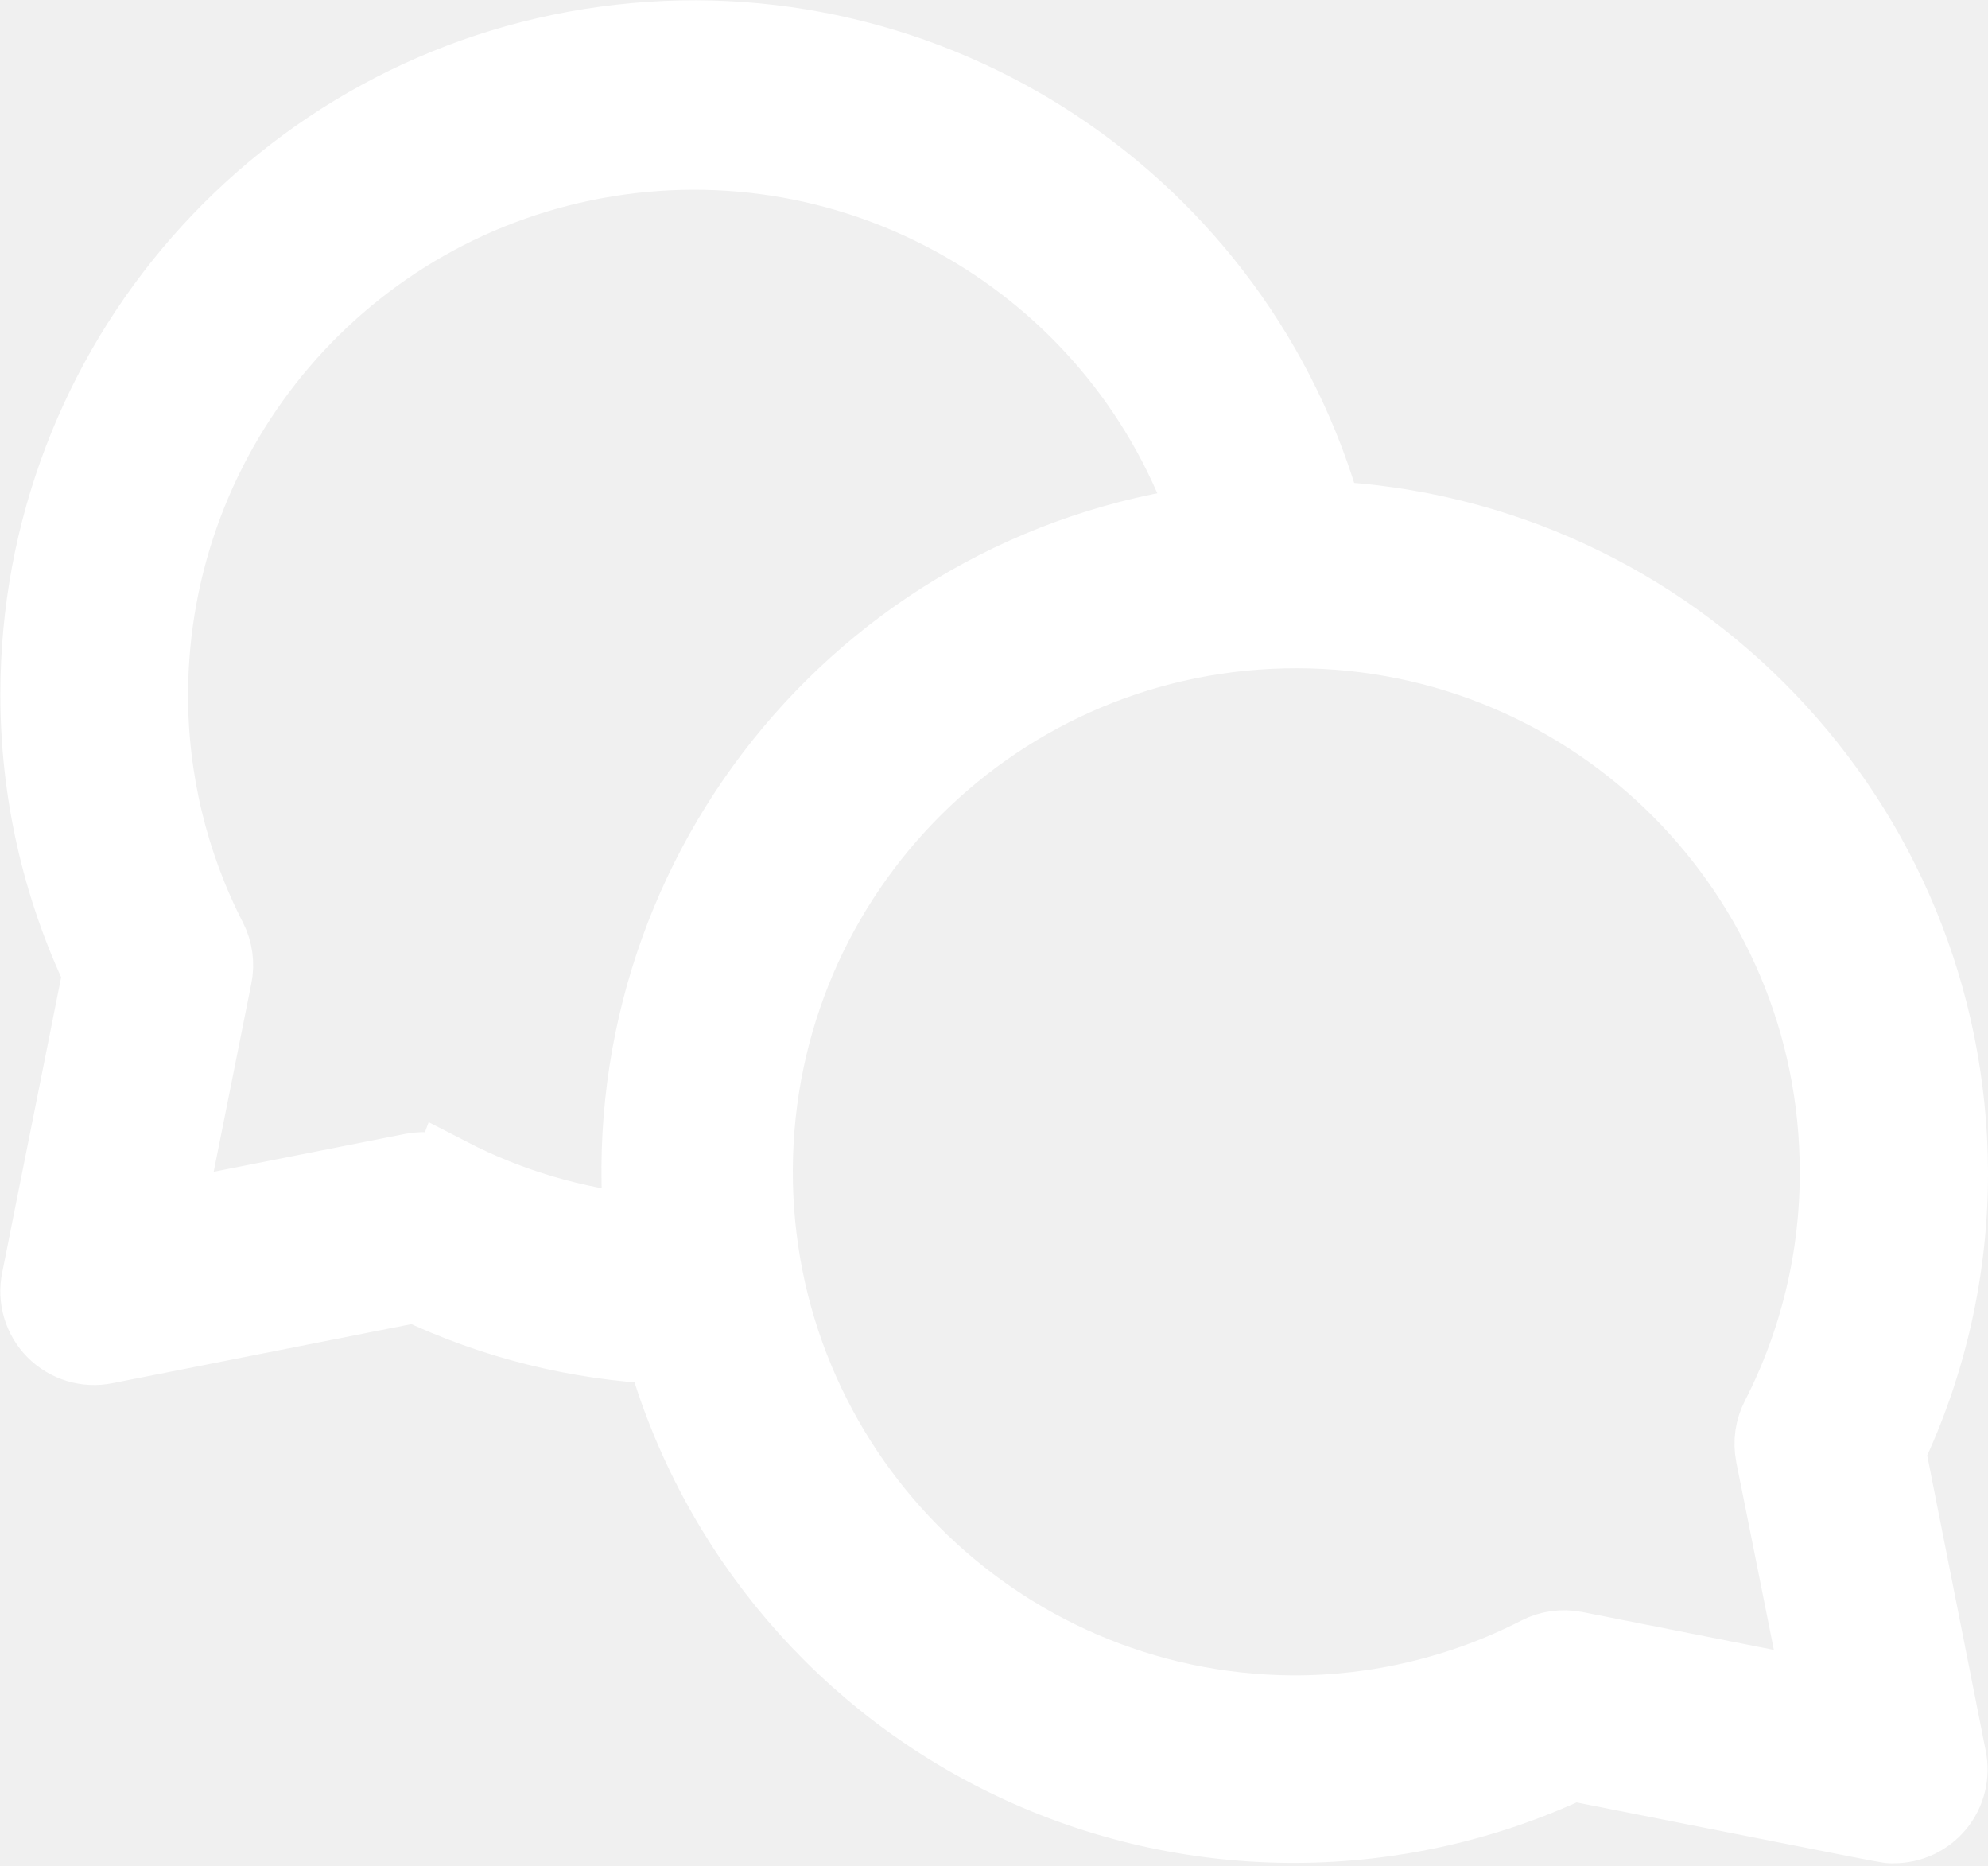
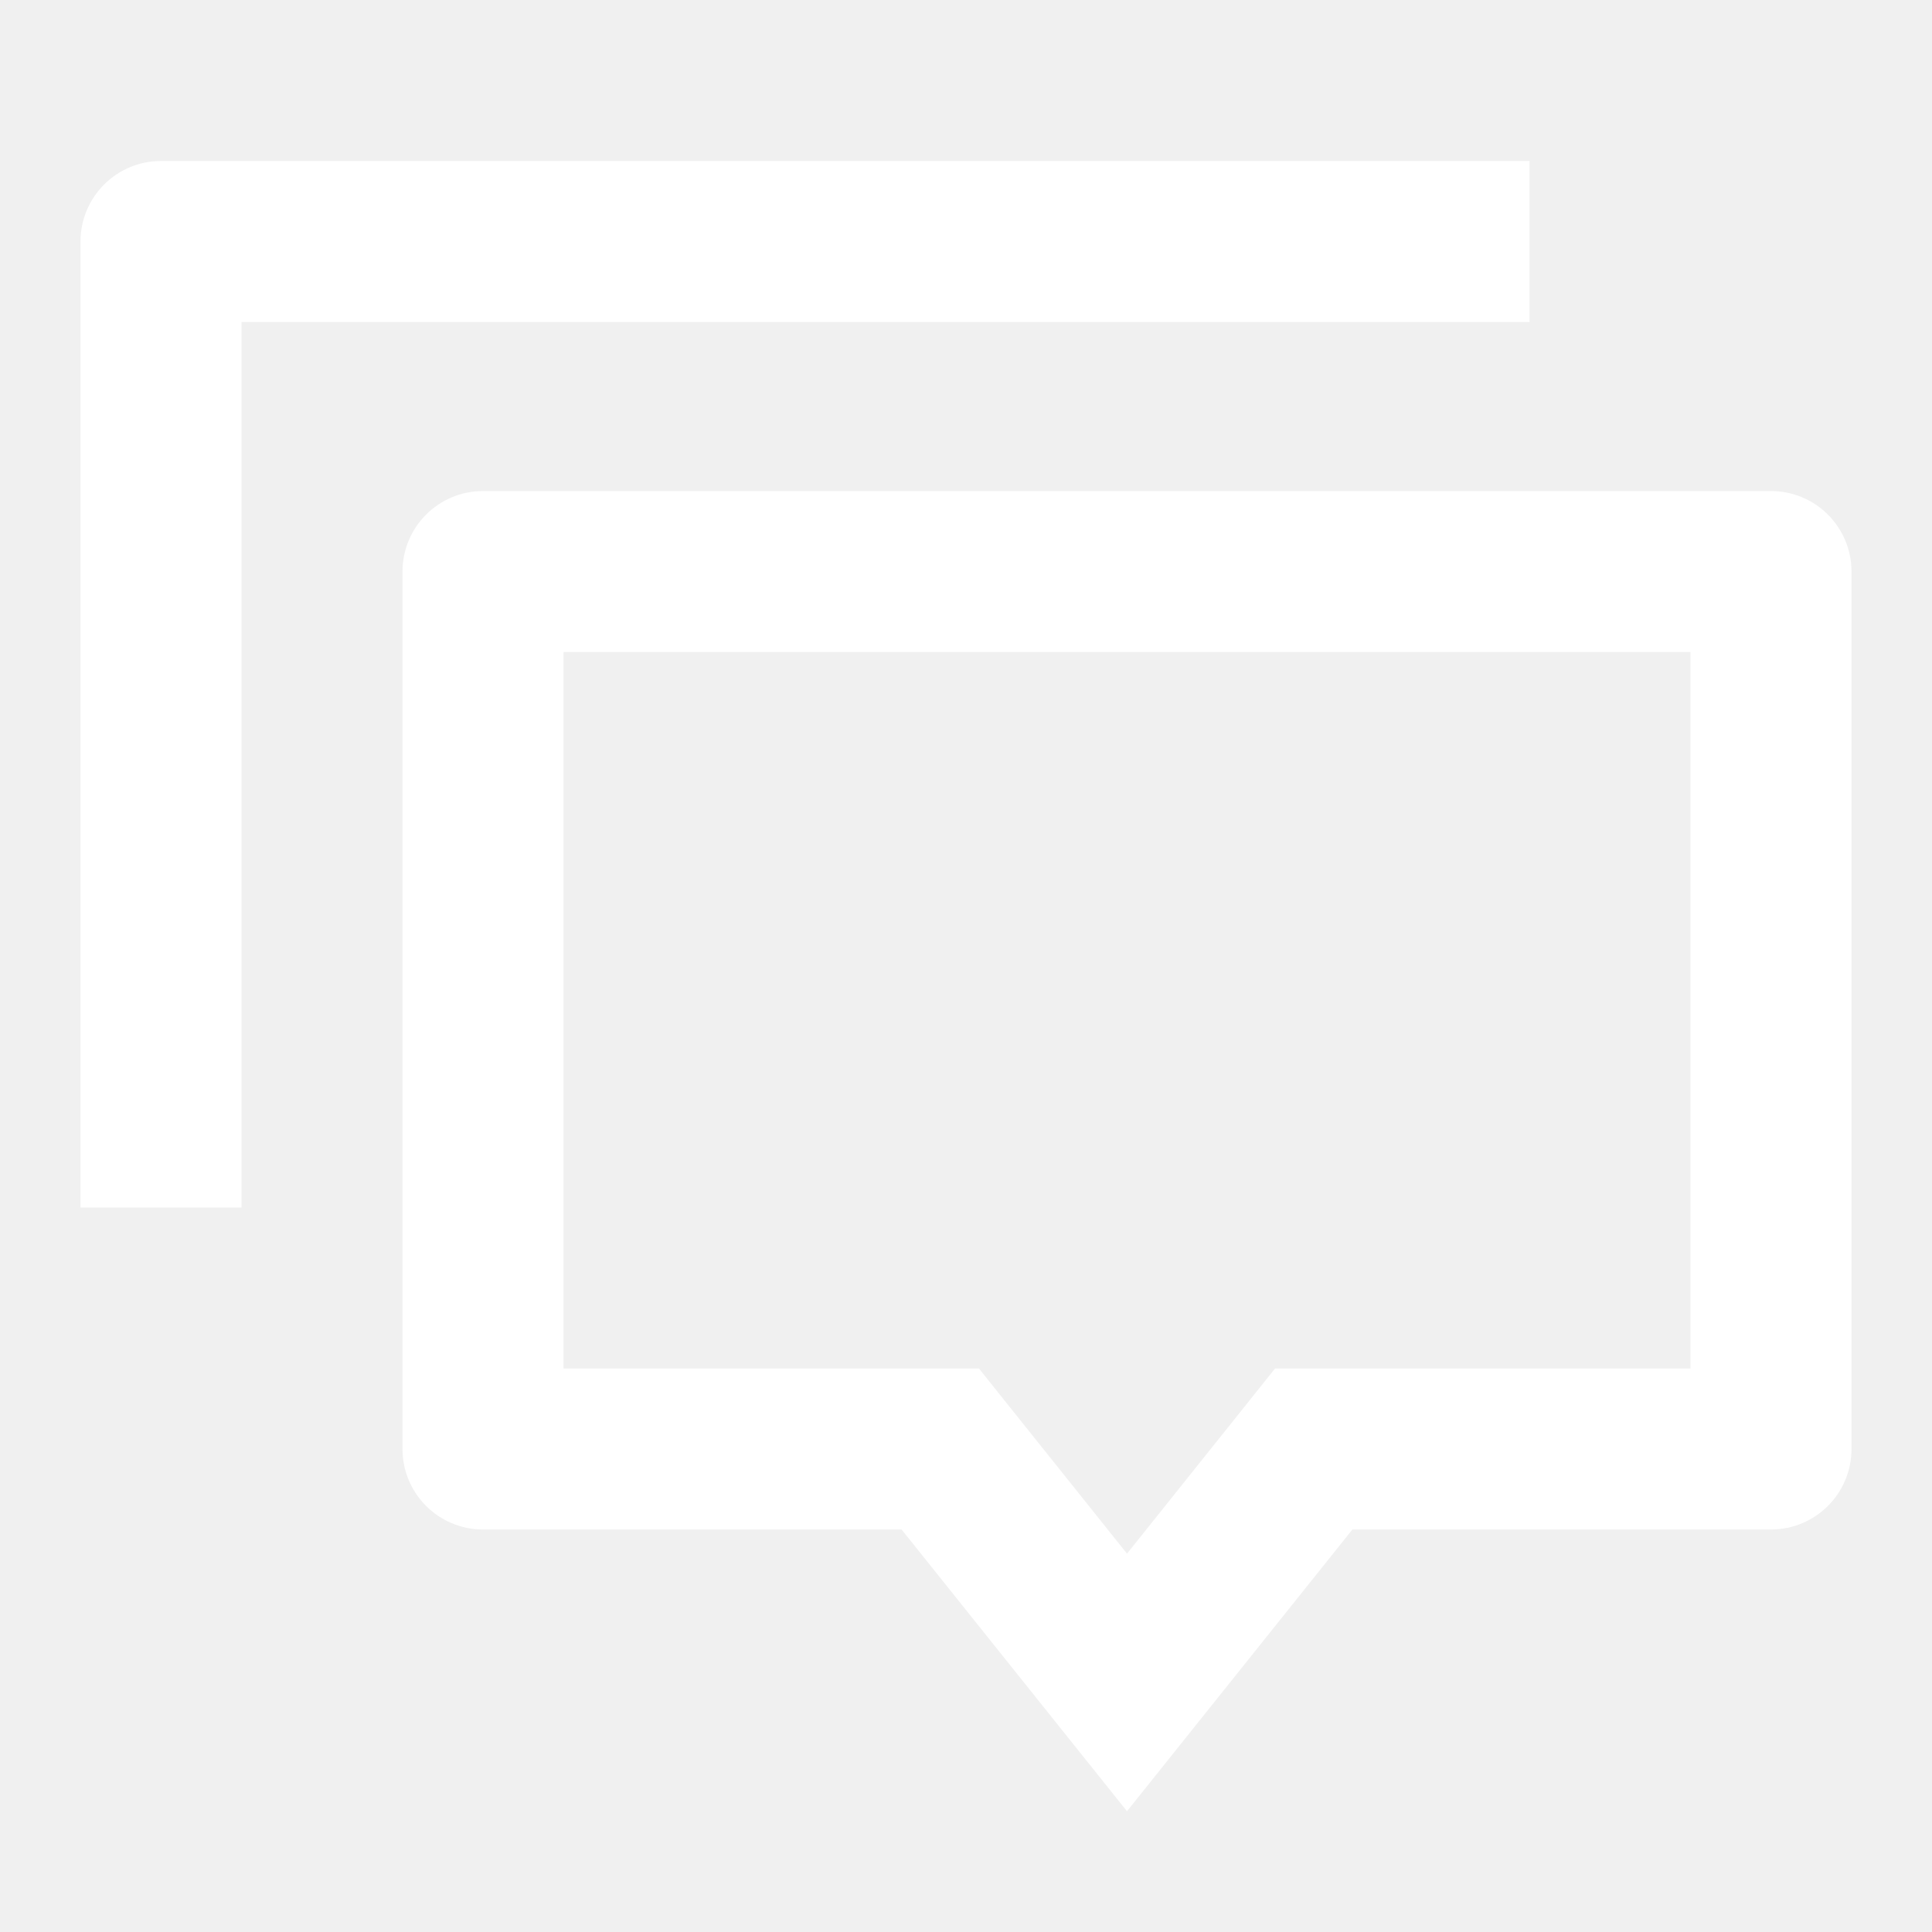
- <svg xmlns="http://www.w3.org/2000/svg" width="21.003" height="19.705" viewBox="0 0 21.003 19.705">
-   <g id="Discussions" transform="translate(0.404 0.425)">
-     <path id="Path_539" data-name="Path 539" d="M19.539,31.879a6.828,6.828,0,0,0,.66-2.948,6.929,6.929,0,0,0-6.6-6.894A6.925,6.925,0,0,0,0,23.881a6.829,6.829,0,0,0,.66,2.948L.012,30.073a.59.59,0,0,0,.695.7l3.285-.649a6.8,6.8,0,0,0,2.611.652,6.914,6.914,0,0,0,9.6,4.4c3.6.711,3.317.66,3.4.66a.59.59,0,0,0,.58-.707Zm-15.2-2.9a.59.59,0,0,0-.384-.054l-2.611.516.515-2.574a.59.59,0,0,0-.053-.386,5.658,5.658,0,0,1-.623-2.6,5.743,5.743,0,0,1,11.189-1.8,6.911,6.911,0,0,0-5.992,7.49,5.634,5.634,0,0,1-2.038-.6Zm13.992,2.938.515,2.574-2.611-.516a.59.59,0,0,0-.384.054,5.658,5.658,0,0,1-2.6.623,5.719,5.719,0,1,1,5.759-5.719,5.658,5.658,0,0,1-.623,2.6.59.59,0,0,0-.055.386Z" transform="translate(0 -16.981)" fill="#fff" stroke="#fff" stroke-width="0.8" />
-   </g>
+ <svg xmlns="http://www.w3.org/2000/svg" id="Discussions" width="24" height="24" viewBox="0 0 24 24">
+   <path id="Path_836" data-name="Path 836" d="M0,0H24V24H0Z" fill="none" />
+   <path id="Path_837" data-name="Path 837" d="M14,22.5,11.2,19H6a1,1,0,0,1-1-1V7.1a1,1,0,0,1,1-1H22a1,1,0,0,1,1,1V18a1,1,0,0,1-1,1H16.8ZM15.839,17H21V8.1H7V17h5.161L14,19.3ZM2,2H19V4H3V15H1V3A1,1,0,0,1,2,2Z" fill="#fff" />
</svg>
